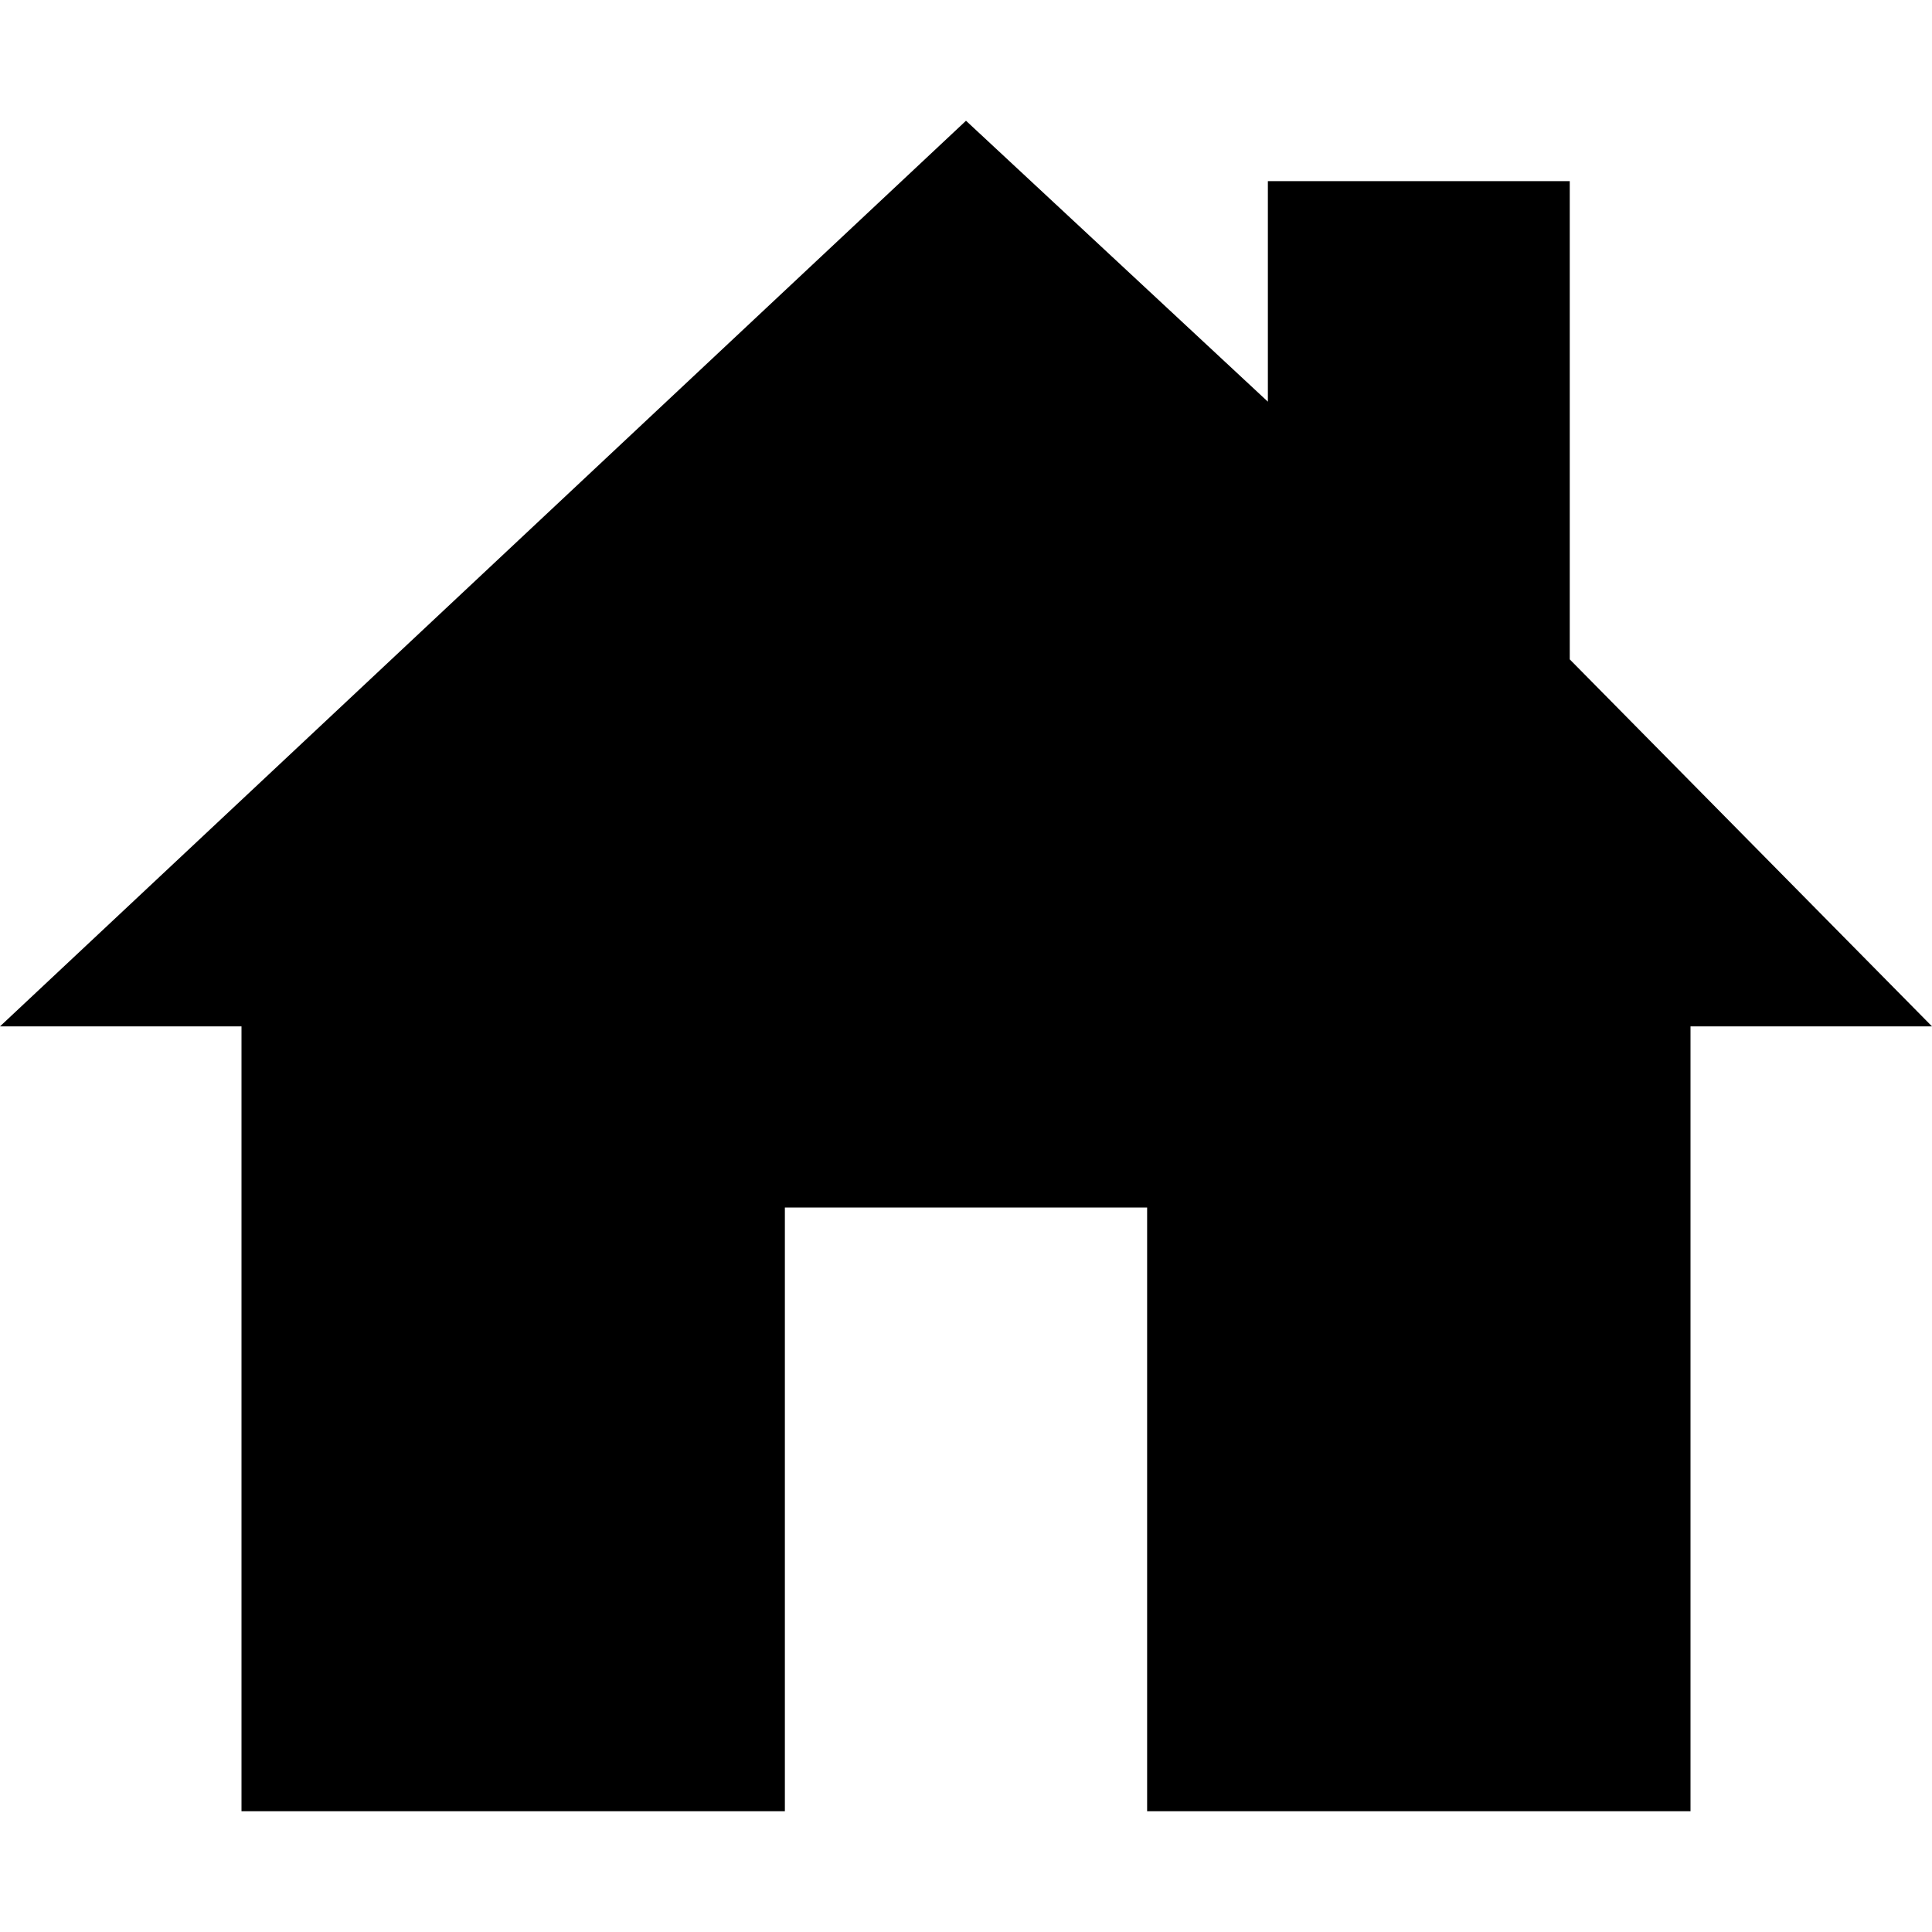
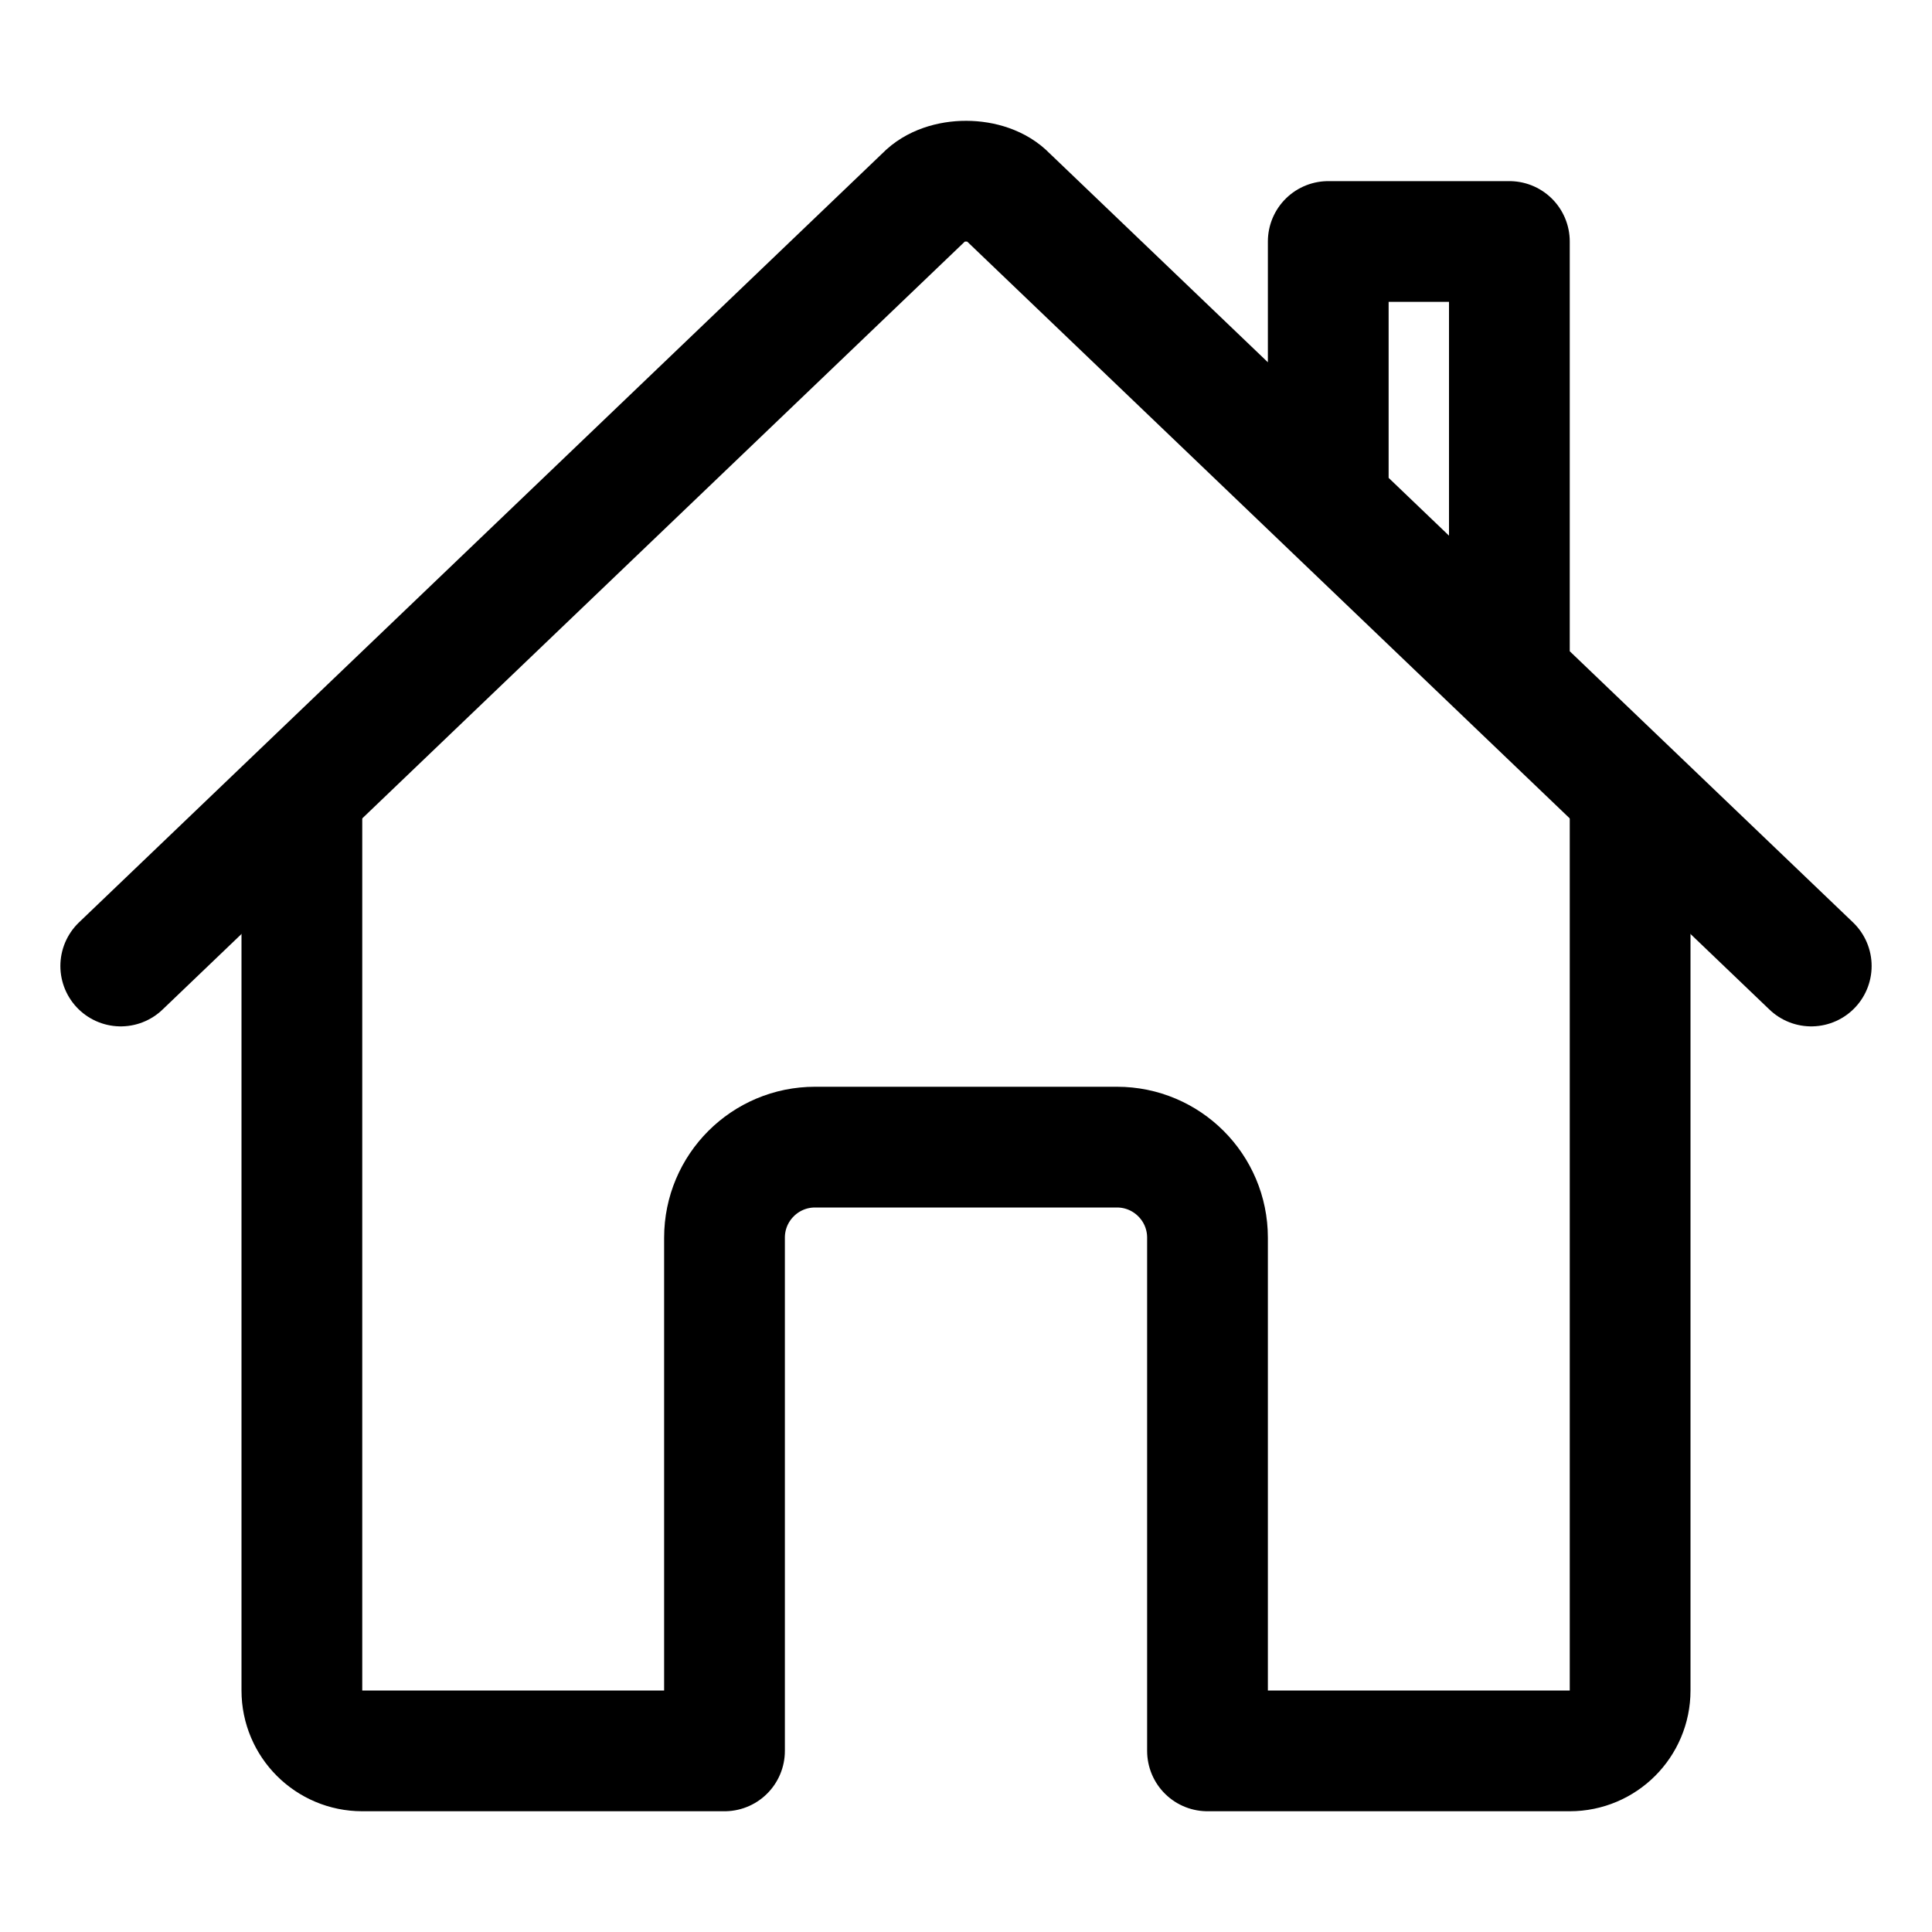
<svg xmlns="http://www.w3.org/2000/svg" class="ionicon" viewBox="0 0 512 512" width="32" height="32">
-   <path d="M416 174.74V48h-80v58.45L256 32 0 272h64v208h144V320h96v160h144V272h64l-96-97.26z" />
+   <path d="M80 212v236a16 16 0 0016 16h96V328a24 24 0 0124-24h80a24 24 0 0124 24v136h96a16 16 0 0016-16V212" fill="none" stroke="currentColor" stroke-linecap="round" stroke-linejoin="round" stroke-width="32" />
+   <path d="M480 256L266.89 52c-5-5.28-16.69-5.34-21.78 0L32 256M400 179V64h-48v69" fill="none" stroke="currentColor" stroke-linecap="round" stroke-linejoin="round" stroke-width="32" />
</svg>
